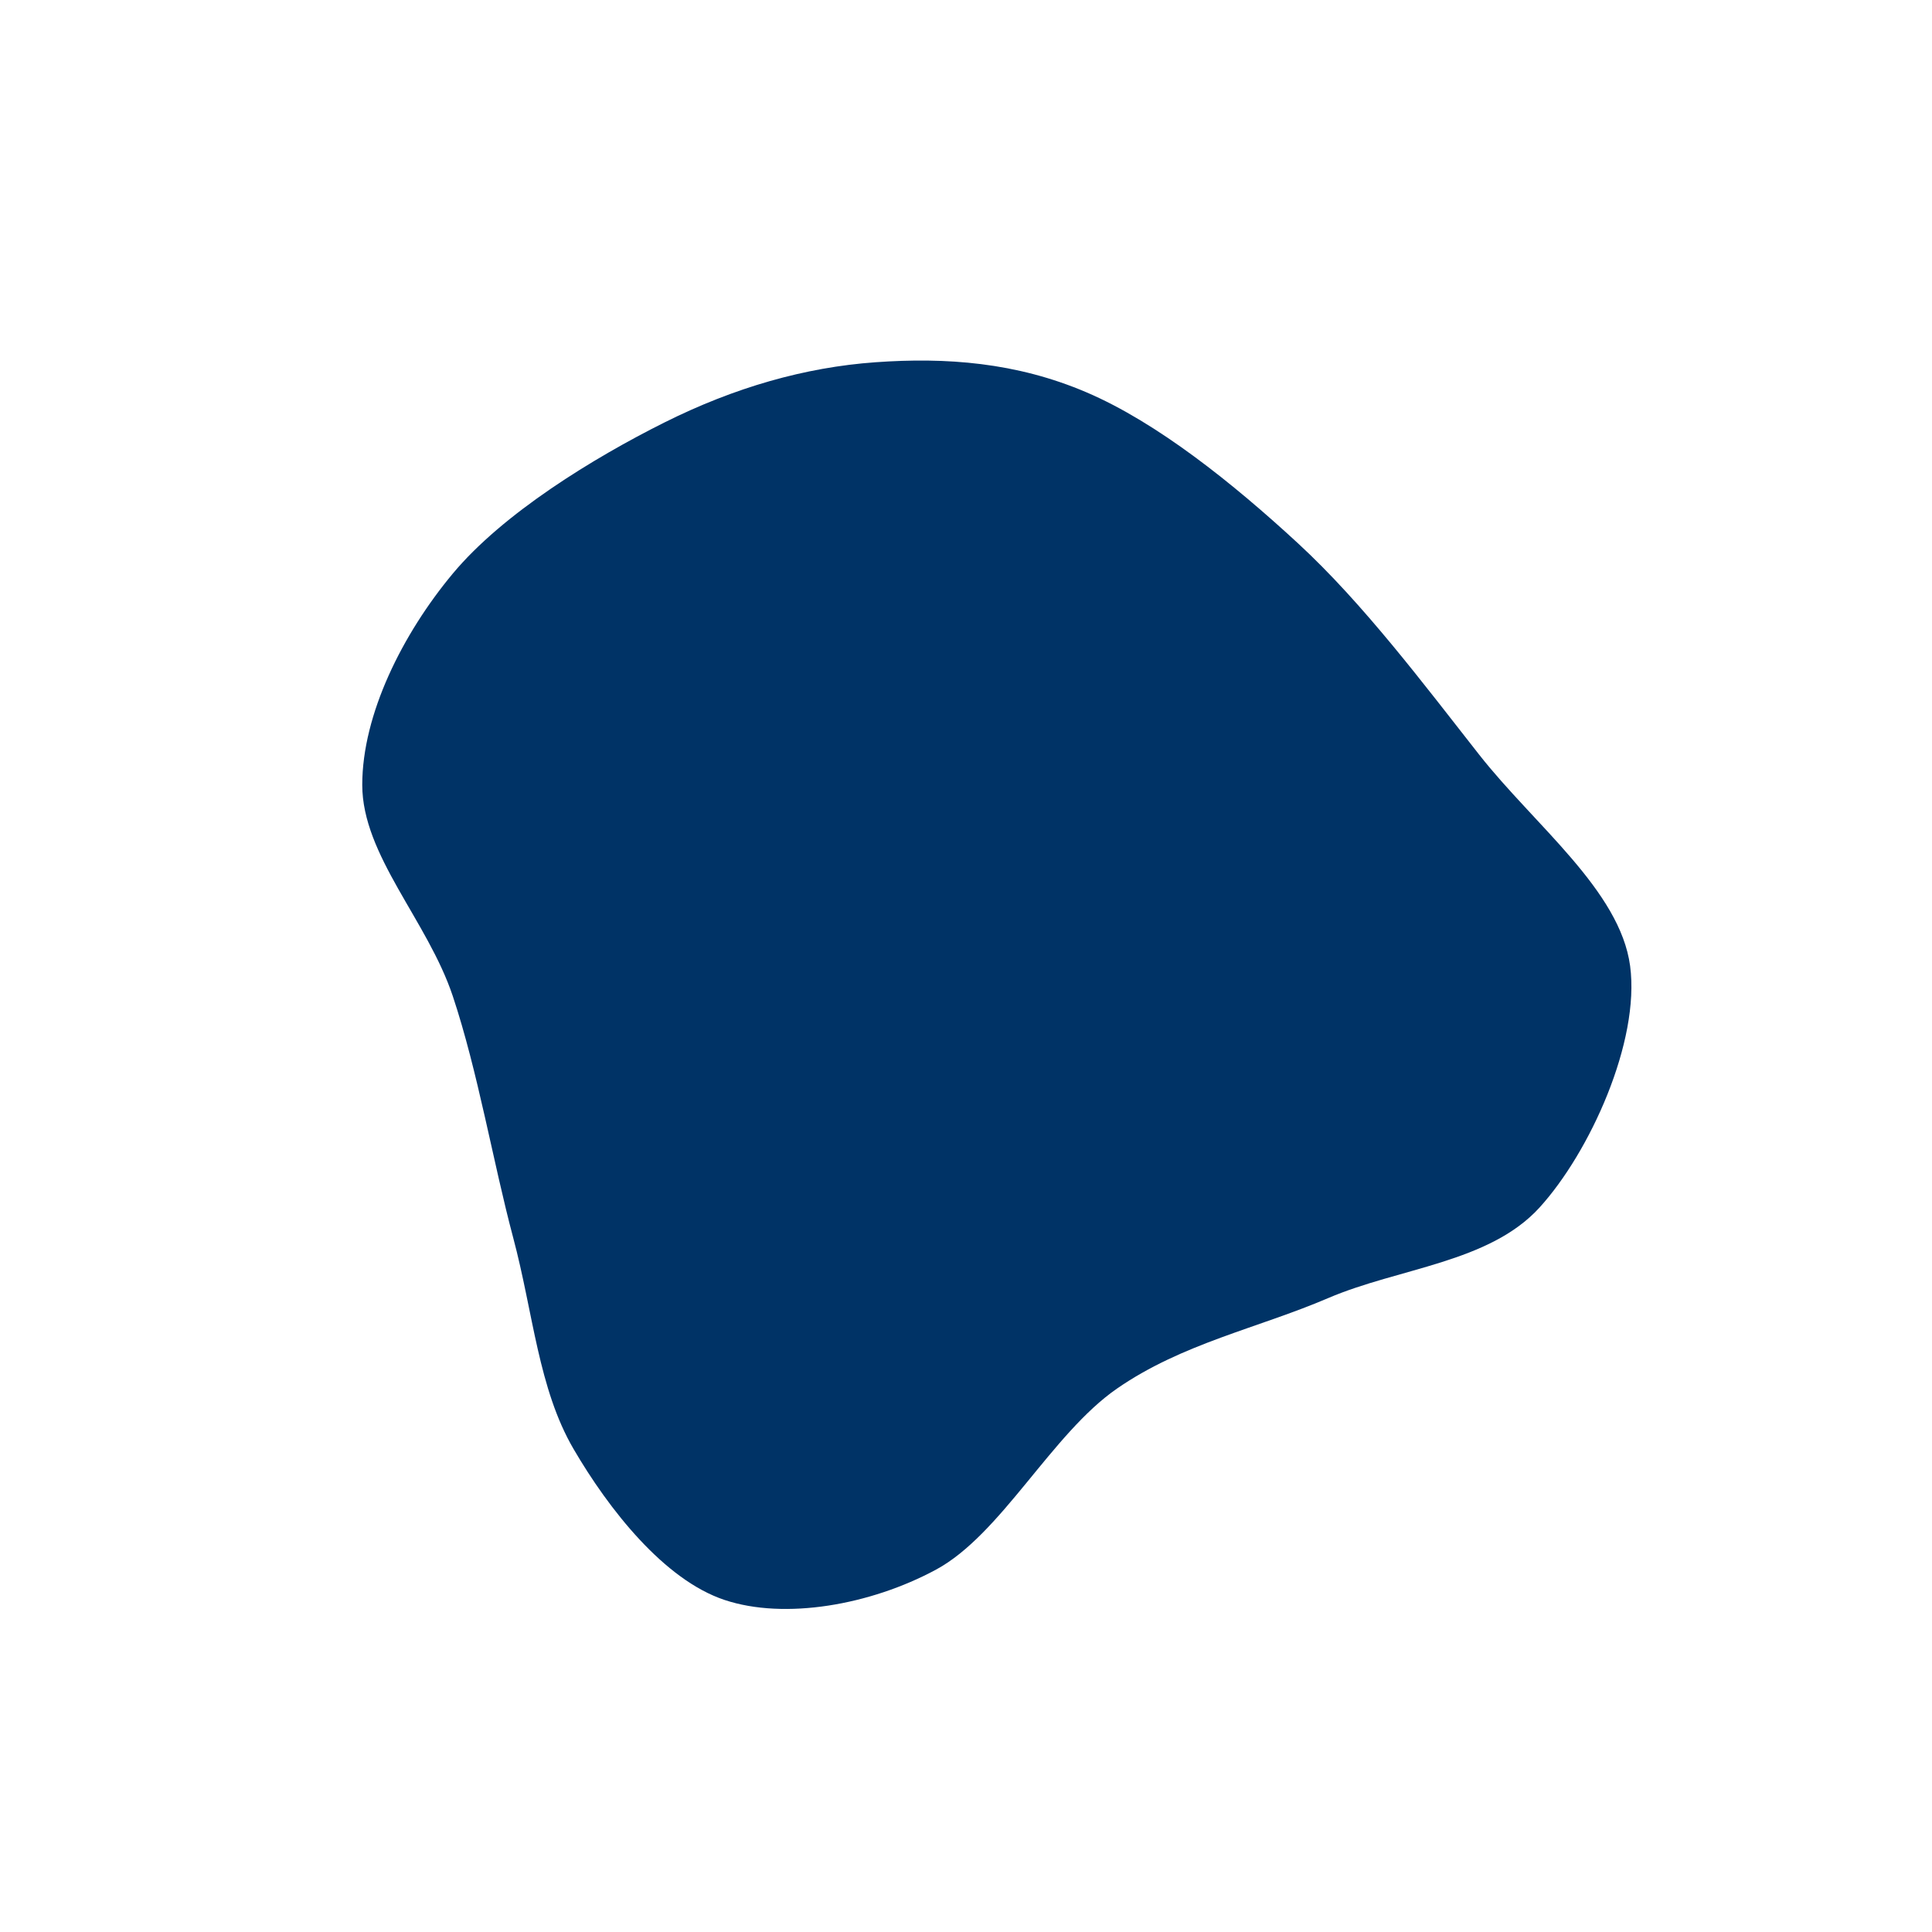
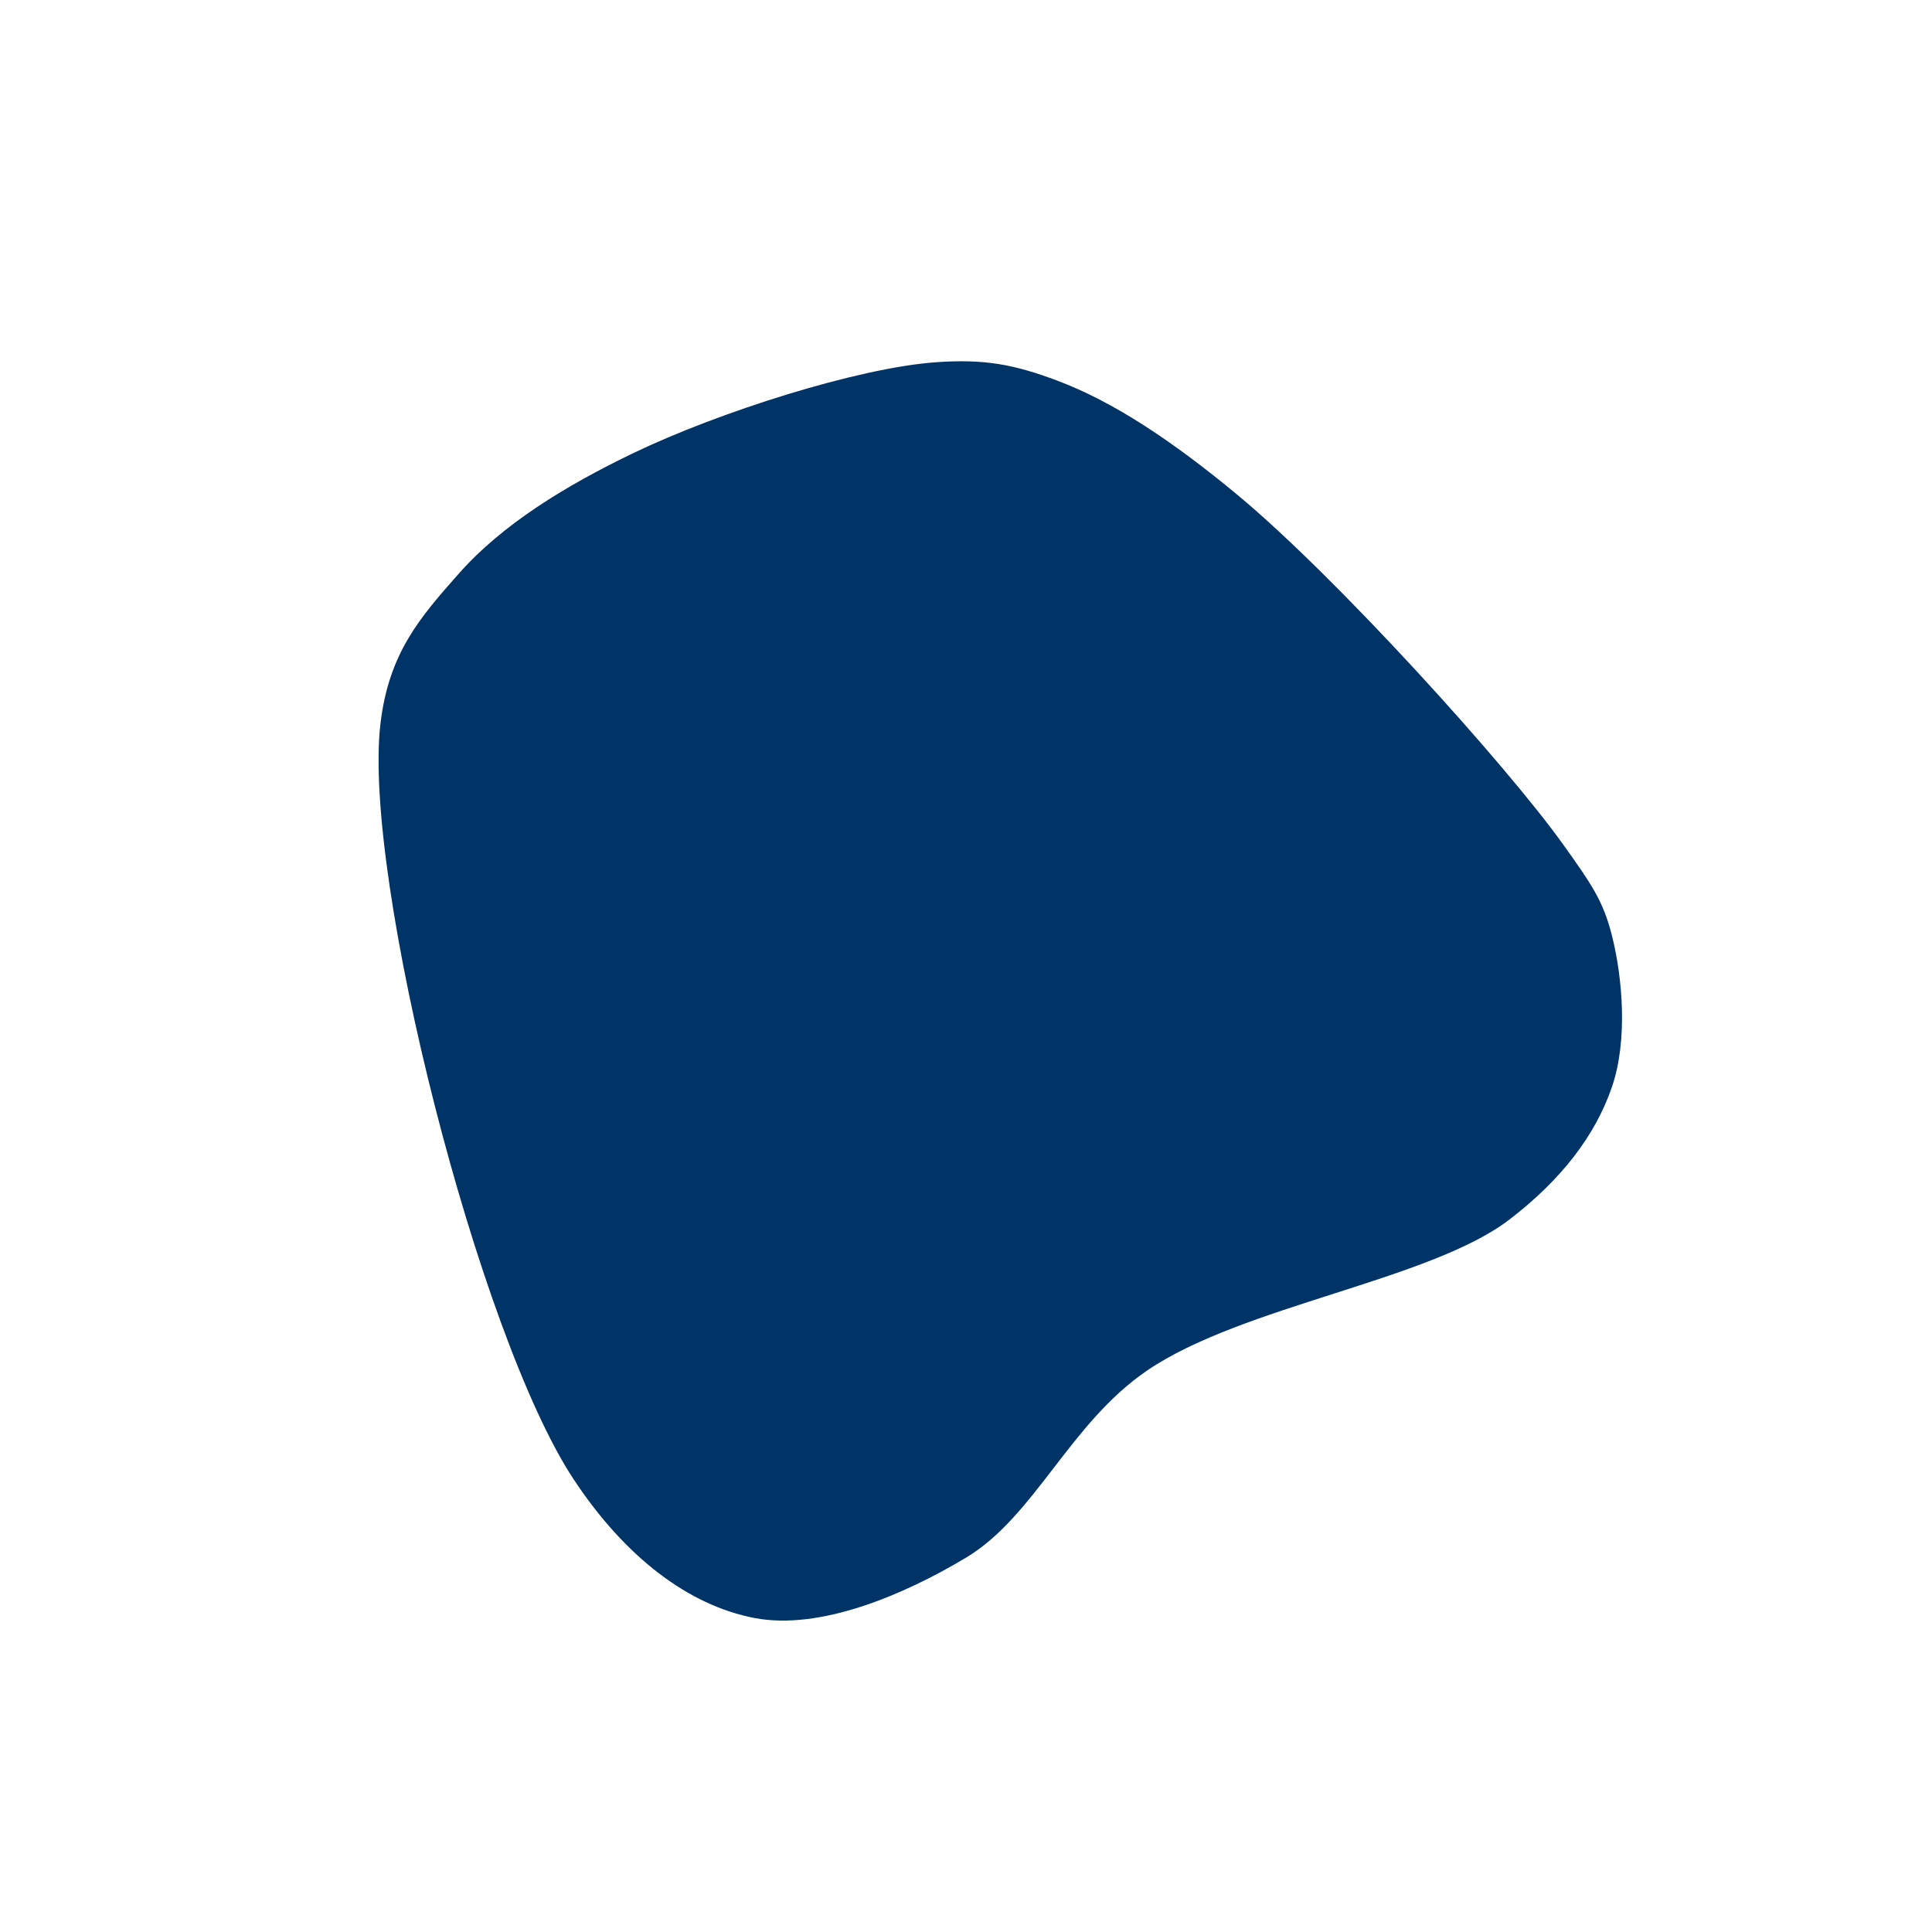
<svg xmlns="http://www.w3.org/2000/svg" viewBox="0 0 64 64" width="64" height="64">
-   <path d="M 29 12 C 31.333 11.833 33.667 12 36 13 C 38.333 14 40.833 16 43 18 C 45.167 20 47.167 22.667 49 25 C 50.833 27.333 53.667 29.5 54 32 C 54.333 34.5 52.667 38.167 51 40 C 49.333 41.833 46.333 42 44 43 C 41.667 44 39.167 44.5 37 46 C 34.833 47.5 33.167 50.833 31 52 C 28.833 53.167 26 53.667 24 53 C 22 52.333 20.167 50 19 48 C 17.833 46 17.667 43.5 17 41 C 16.333 38.5 15.833 35.5 15 33 C 14.167 30.5 12 28.333 12 26 C 12 23.667 13.333 21 15 19 C 16.667 17 19.667 15.167 22 14 C 24.333 12.833 26.667 12.167 29 12 Z" fill="#003366" />
+   <path d="M 35 12.6 C 36.867 13.296 38.836 14.603 41 16.4 C 44.233 19.084 49.873 25.3 51.8 28 C 52.692 29.25 53.108 29.831 53.4 31 C 53.754 32.418 53.923 34.468 53.4 36 C 52.848 37.616 51.72 39.082 50 40.4 C 47.371 42.415 41.149 43.254 38 45.4 C 35.435 47.148 34.282 50.232 32 51.6 C 29.904 52.856 27.15 54.009 25 53.6 C 22.809 53.183 20.703 51.579 19 49 C 15.853 44.235 12.016 29.085 12.6 24 C 12.873 21.624 13.926 20.443 15.2 19 C 16.624 17.387 18.704 16.102 21 15 C 23.795 13.658 28.401 12.186 31 12 C 32.618 11.884 33.591 12.075 35 12.6 Z" fill="#003366" />
</svg>
